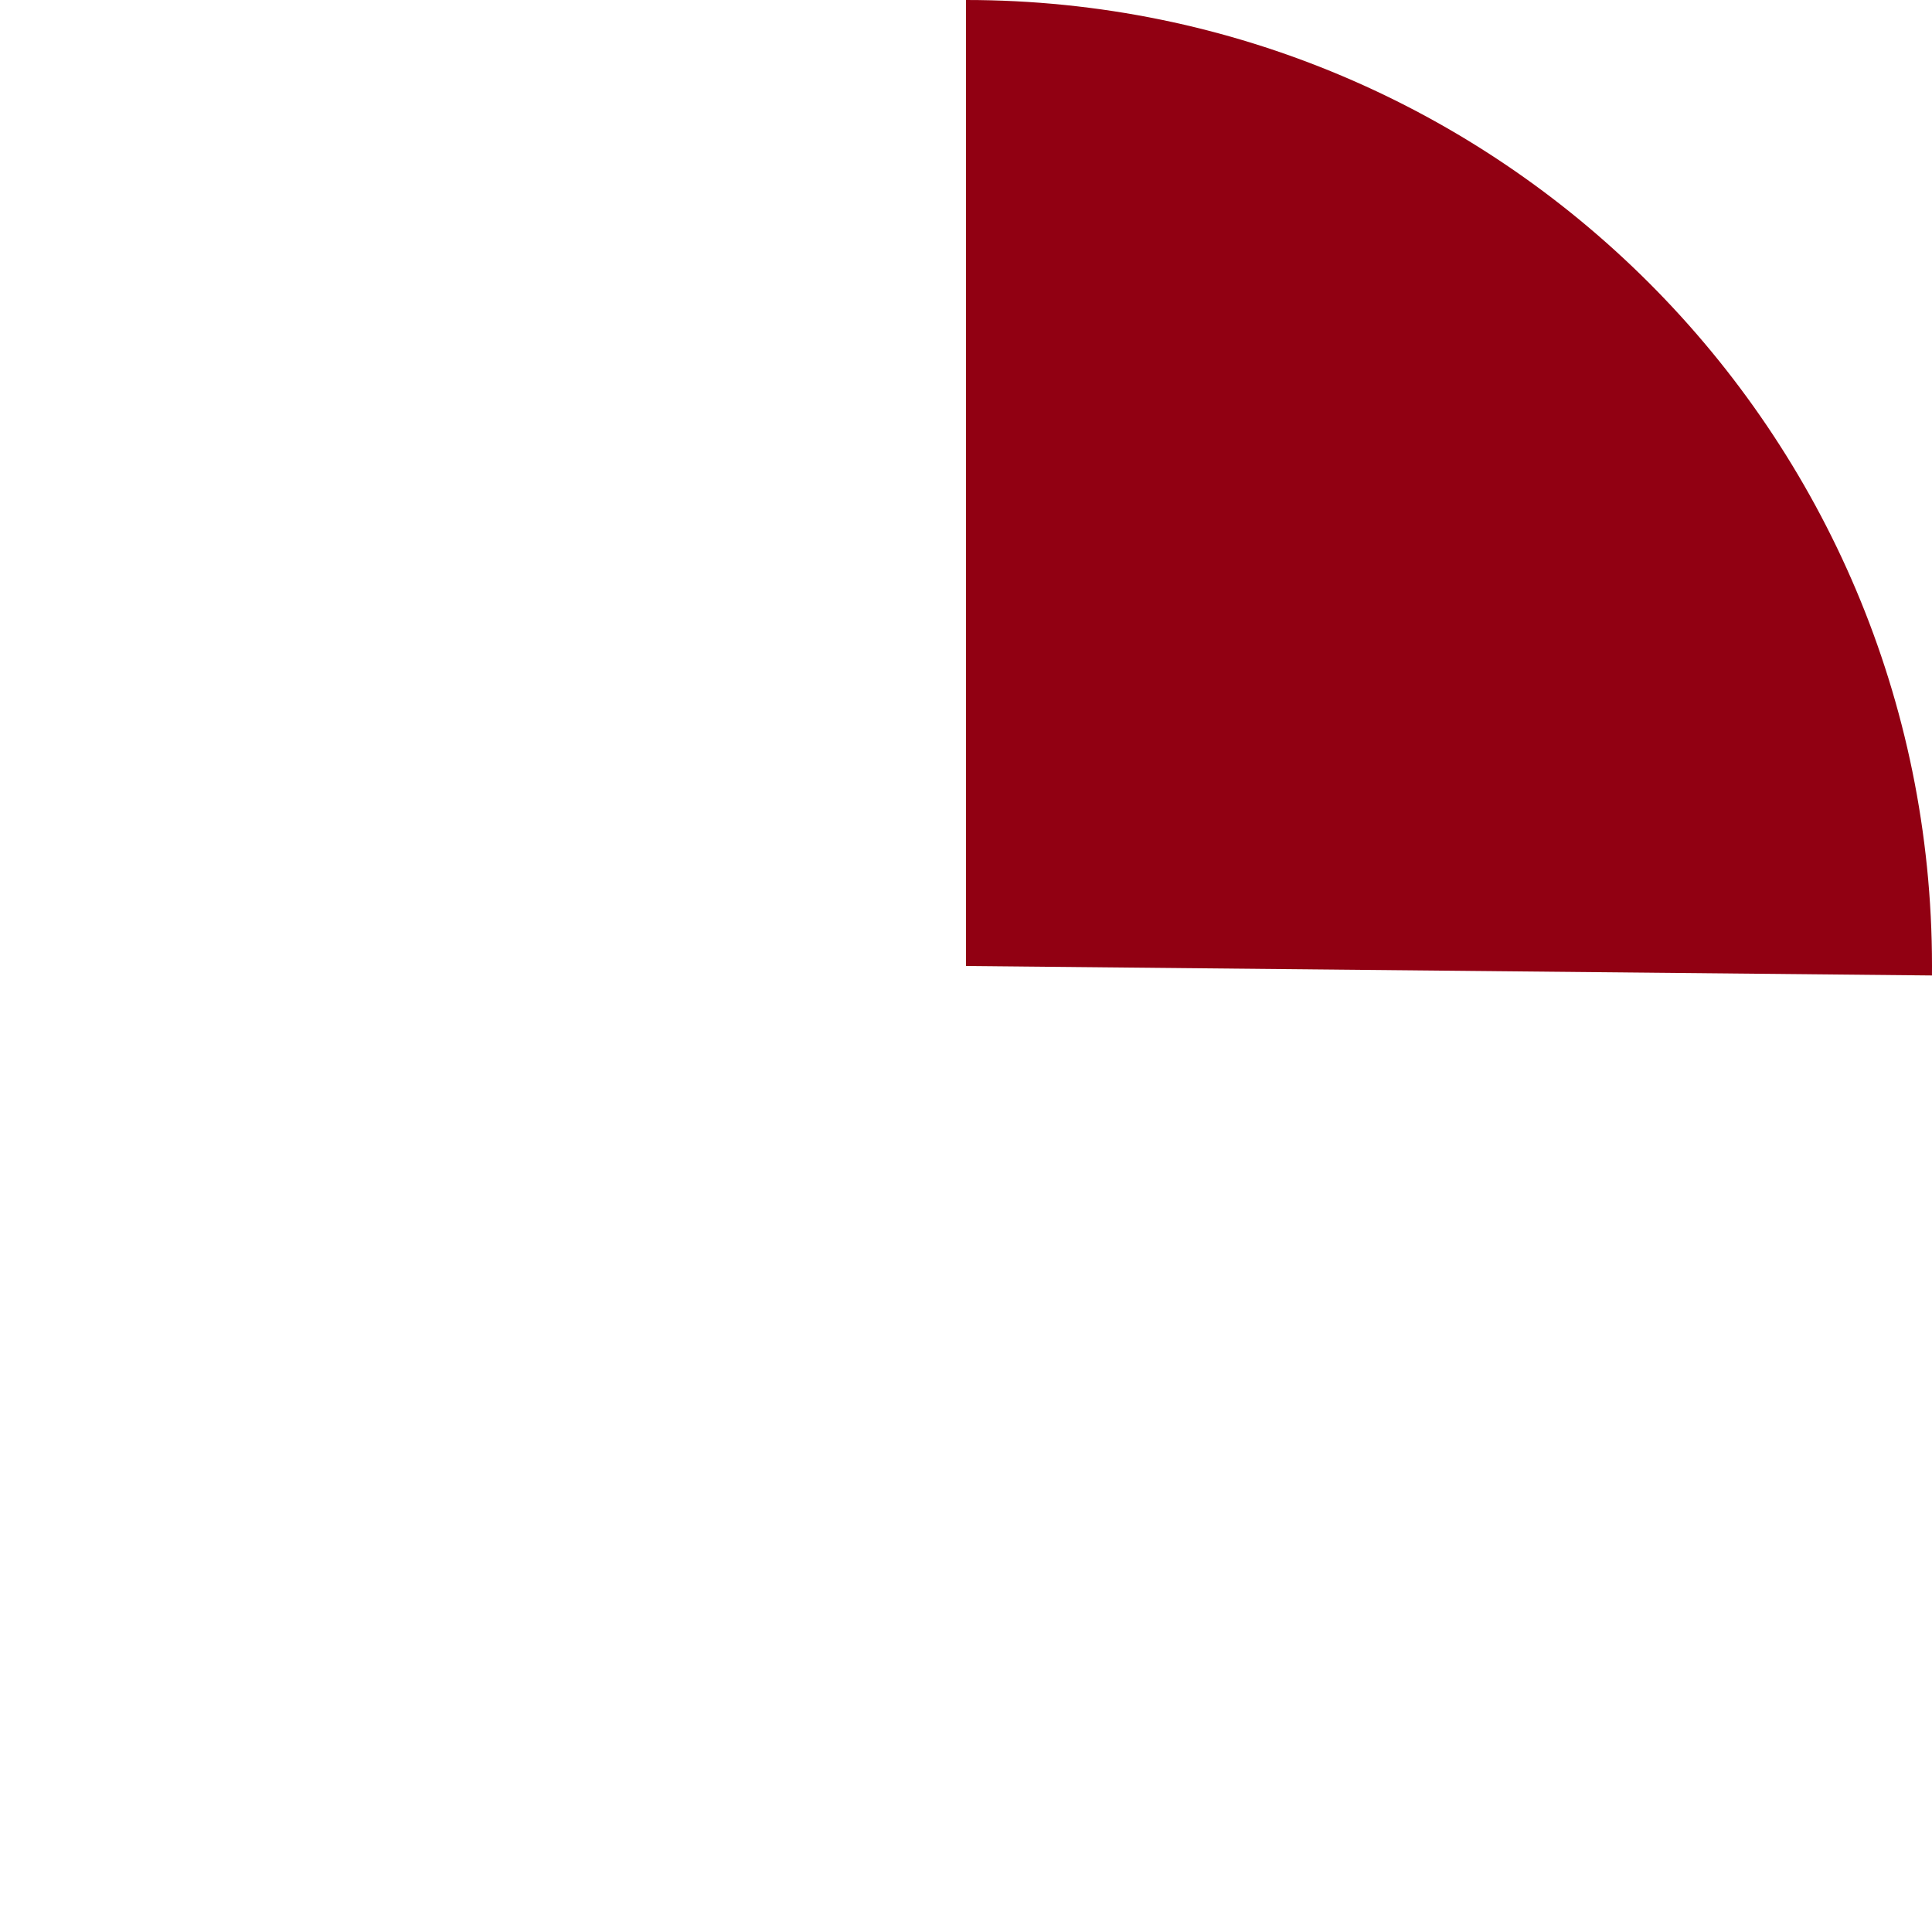
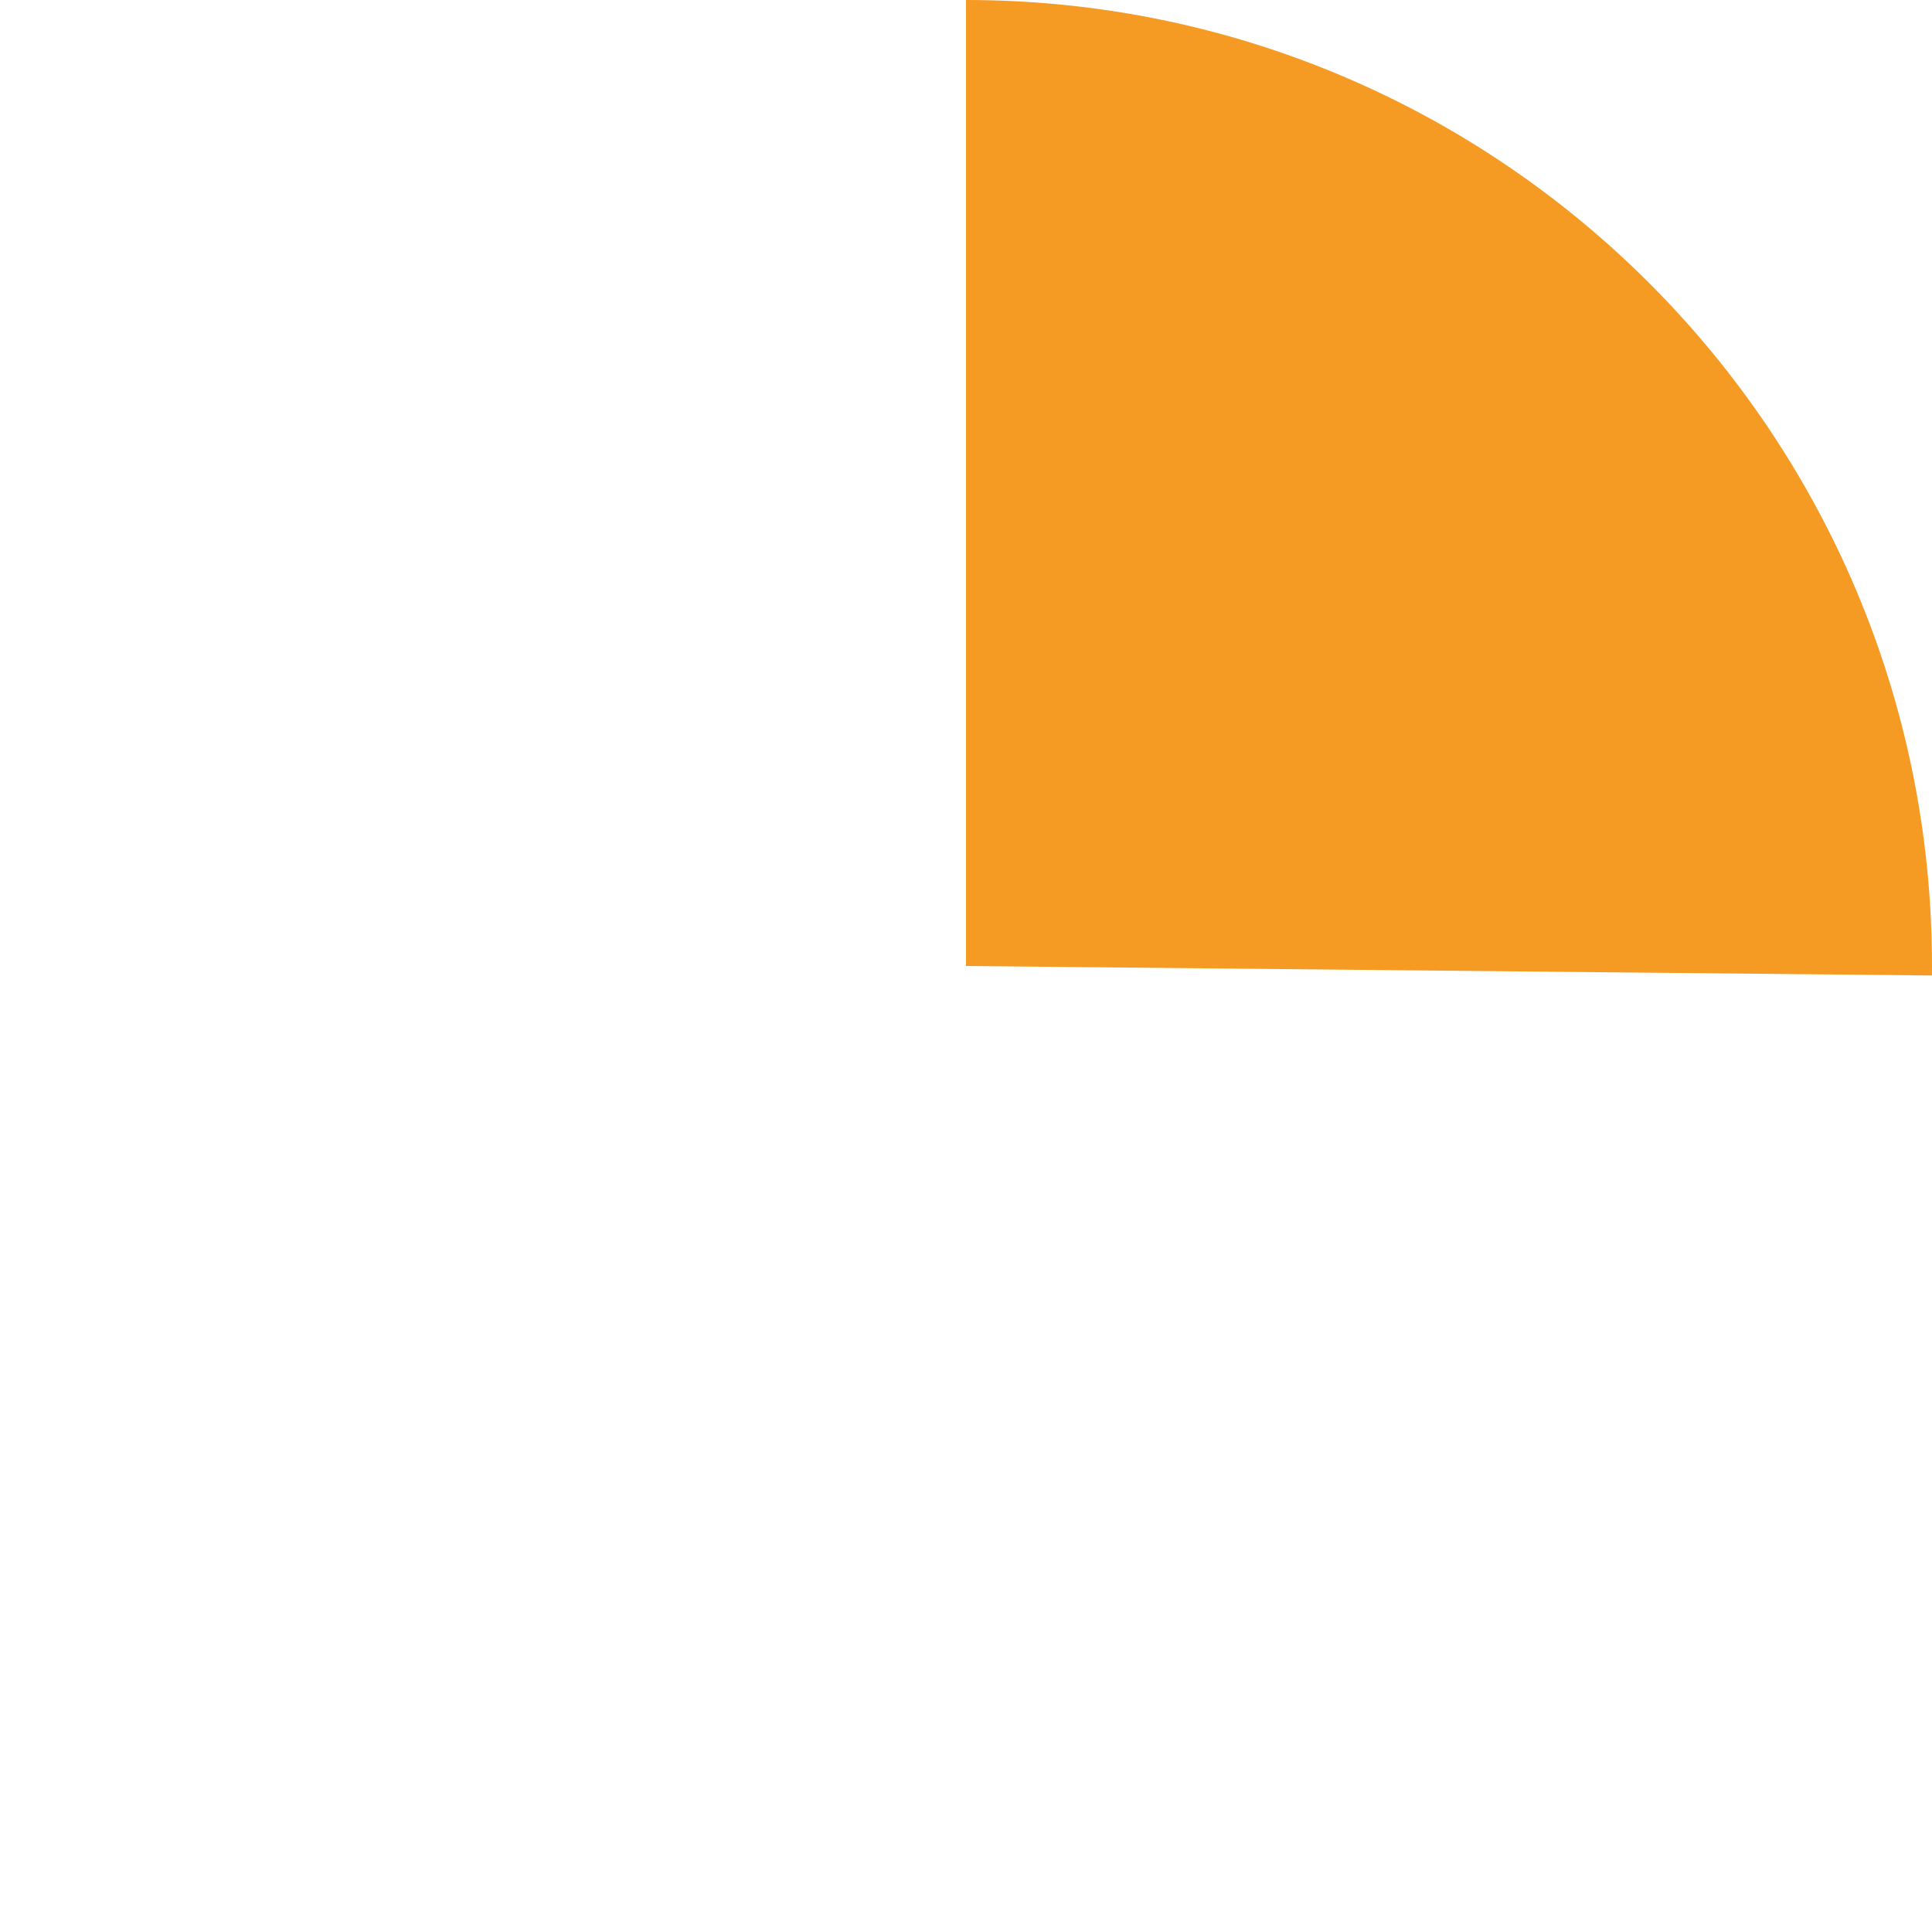
- <svg xmlns="http://www.w3.org/2000/svg" version="1.1" width="142px" height="142px">
-   <g transform="matrix(1 0 0 1 -849 -408 )">
-     <path d="M 920 408  C 959.212 408  991 439.788  991 479  C 991 479.232  990.999 479.464  990.997 479.696  L 920 479  L 920 408  Z " fill-rule="nonzero" fill="#910012" stroke="none" />
+ <svg xmlns="http://www.w3.org/2000/svg" version="1.1" width="146px" height="146px">
+   <g transform="matrix(1 0 0 1 -132 -407 )">
+     <path d="M 205 407  C 245.317 407  278 439.683  278 480  C 278 480.239  277.999 480.477  277.996 480.716  L 205 480  L 205 407  Z " fill-rule="nonzero" fill="#f59a23" stroke="none" />
  </g>
</svg>
